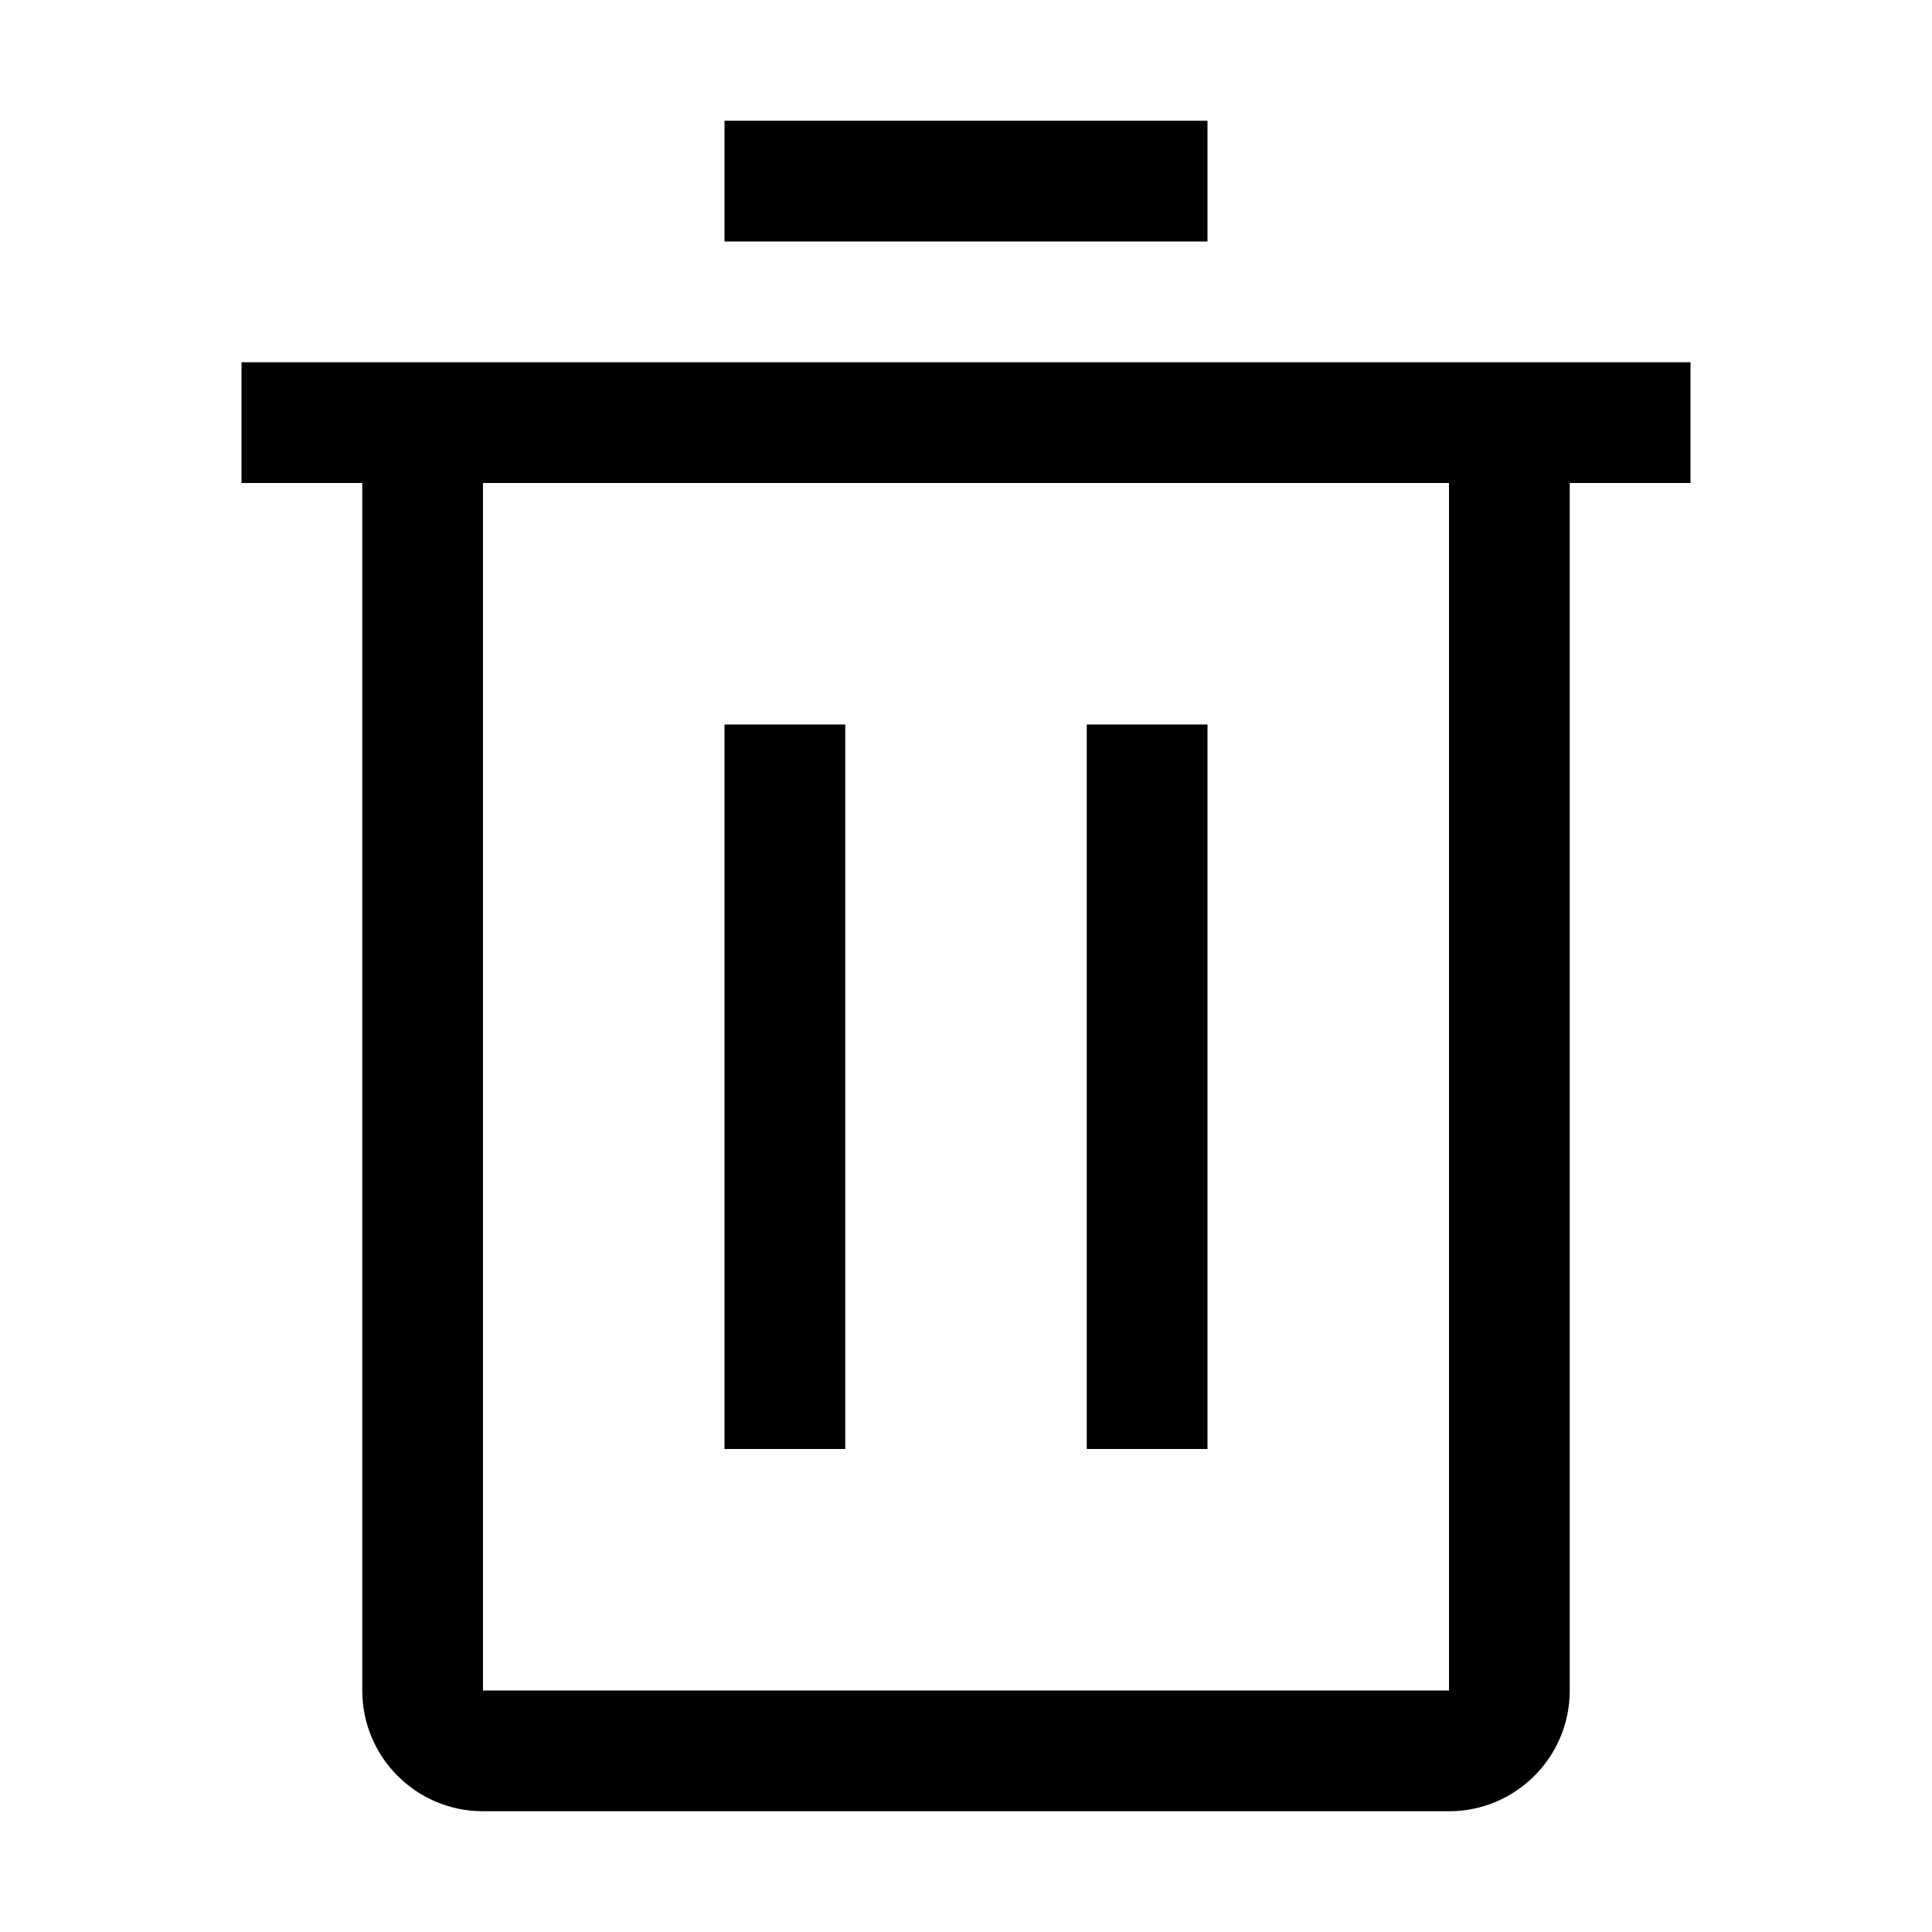
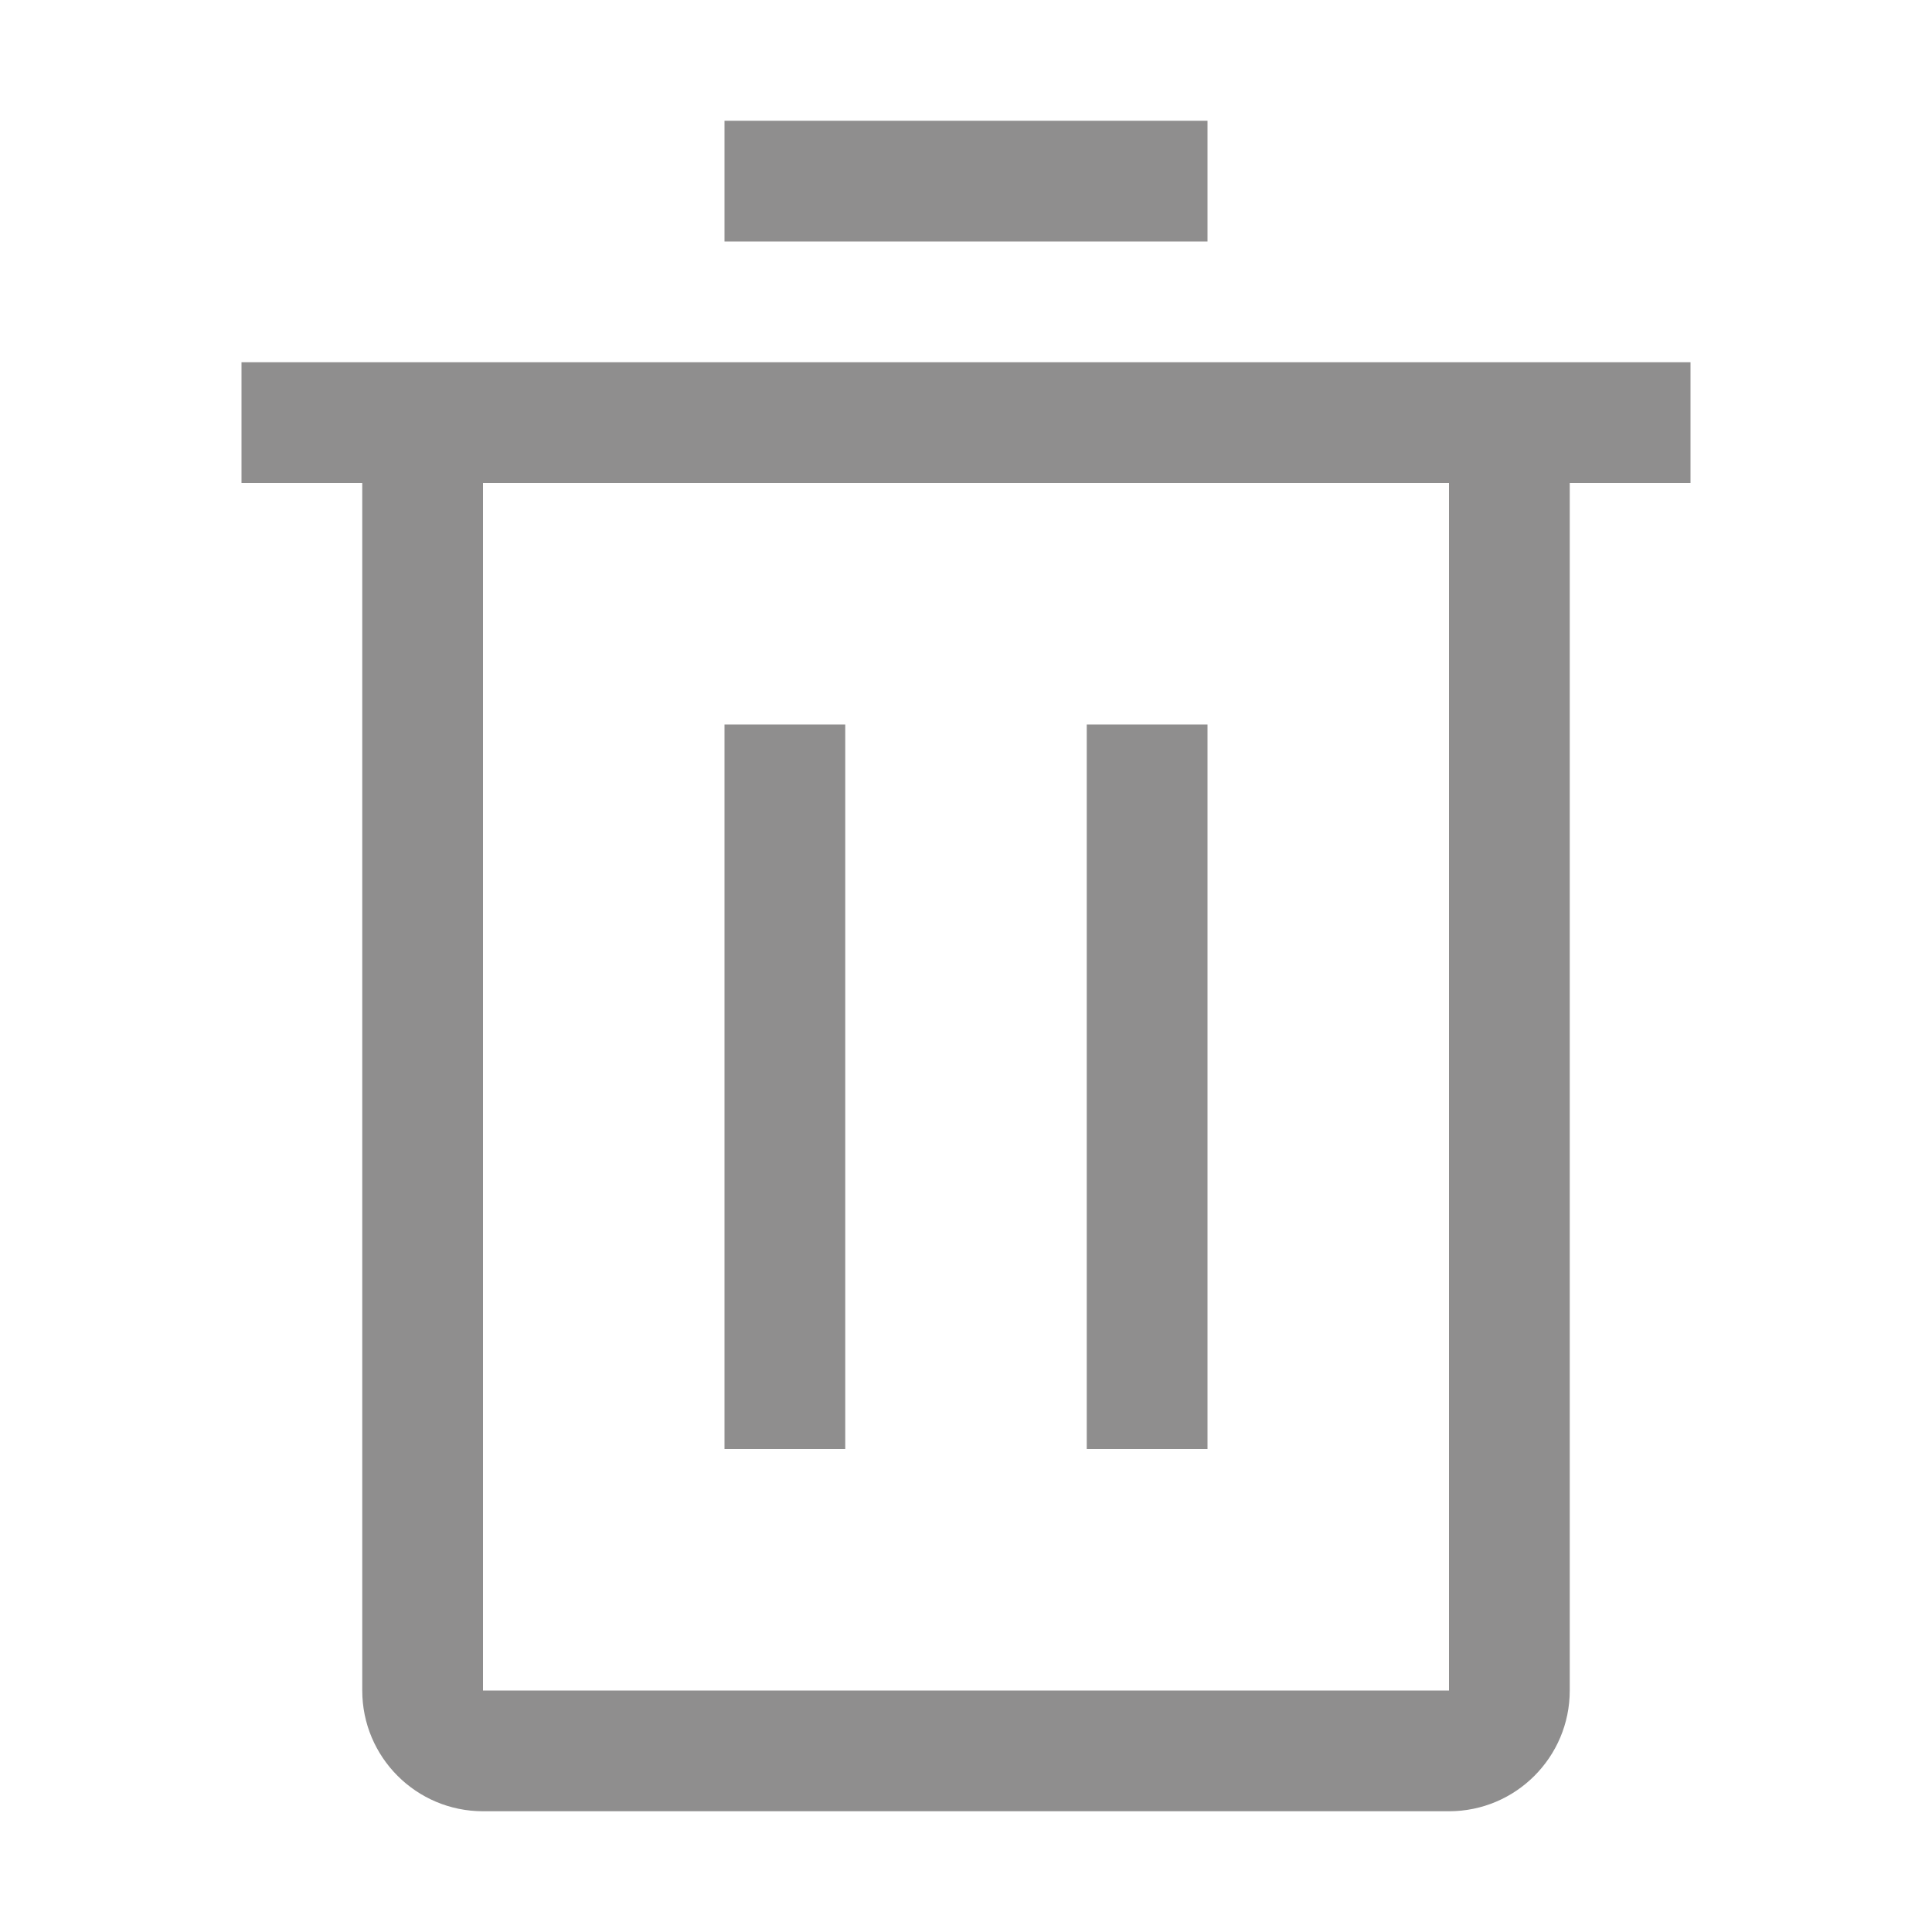
- <svg xmlns="http://www.w3.org/2000/svg" fill="#000000" width="800px" height="800px" viewBox="0 0 32 32" id="icon">
+ <svg xmlns="http://www.w3.org/2000/svg" fill="#8f8e8e" width="800px" height="800px" viewBox="0 0 32 32" id="icon">
  <defs>
    <style>.cls-1{fill:none;}</style>
  </defs>
  <rect x="12" y="12" width="2" height="12" />
  <rect x="18" y="12" width="2" height="12" />
  <path d="M4,6V8H6V28a2,2,0,0,0,2,2H24a2,2,0,0,0,2-2V8h2V6ZM8,28V8H24V28Z" />
  <rect x="12" y="2" width="8" height="2" />
  <rect id="_Transparent_Rectangle_" data-name="&lt;Transparent Rectangle&gt;" class="cls-1" width="32" height="32" />
</svg>
